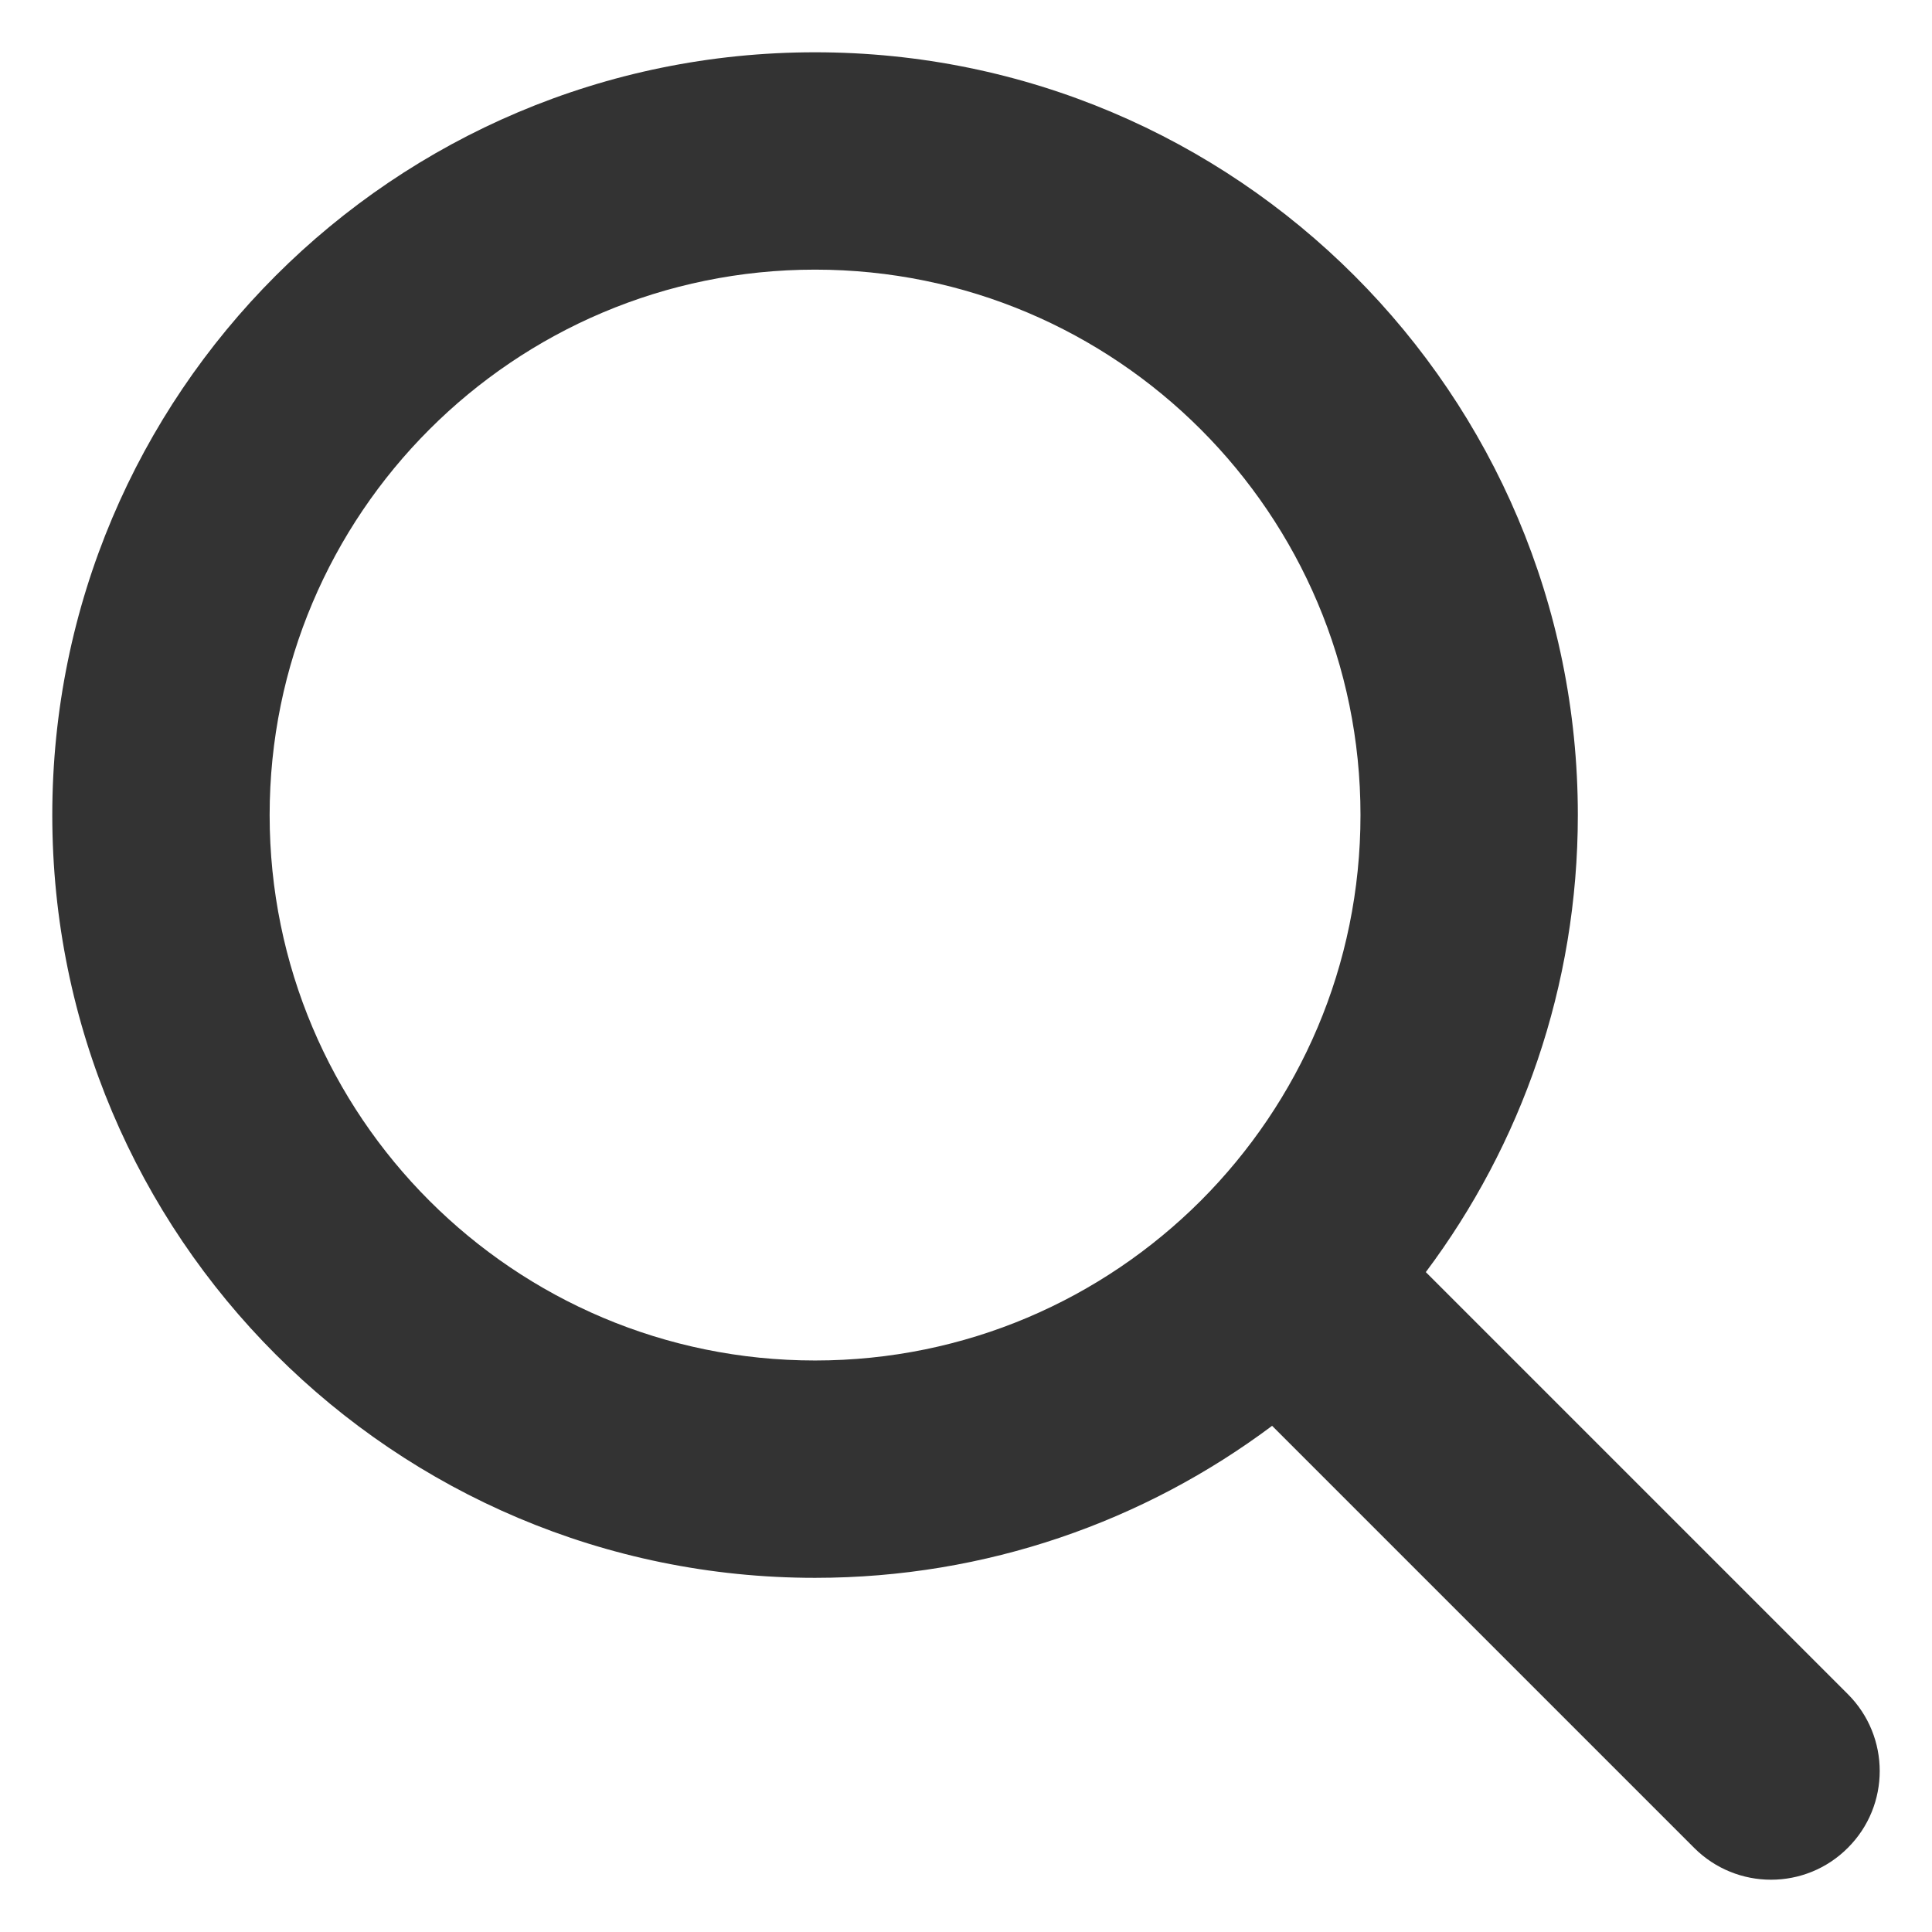
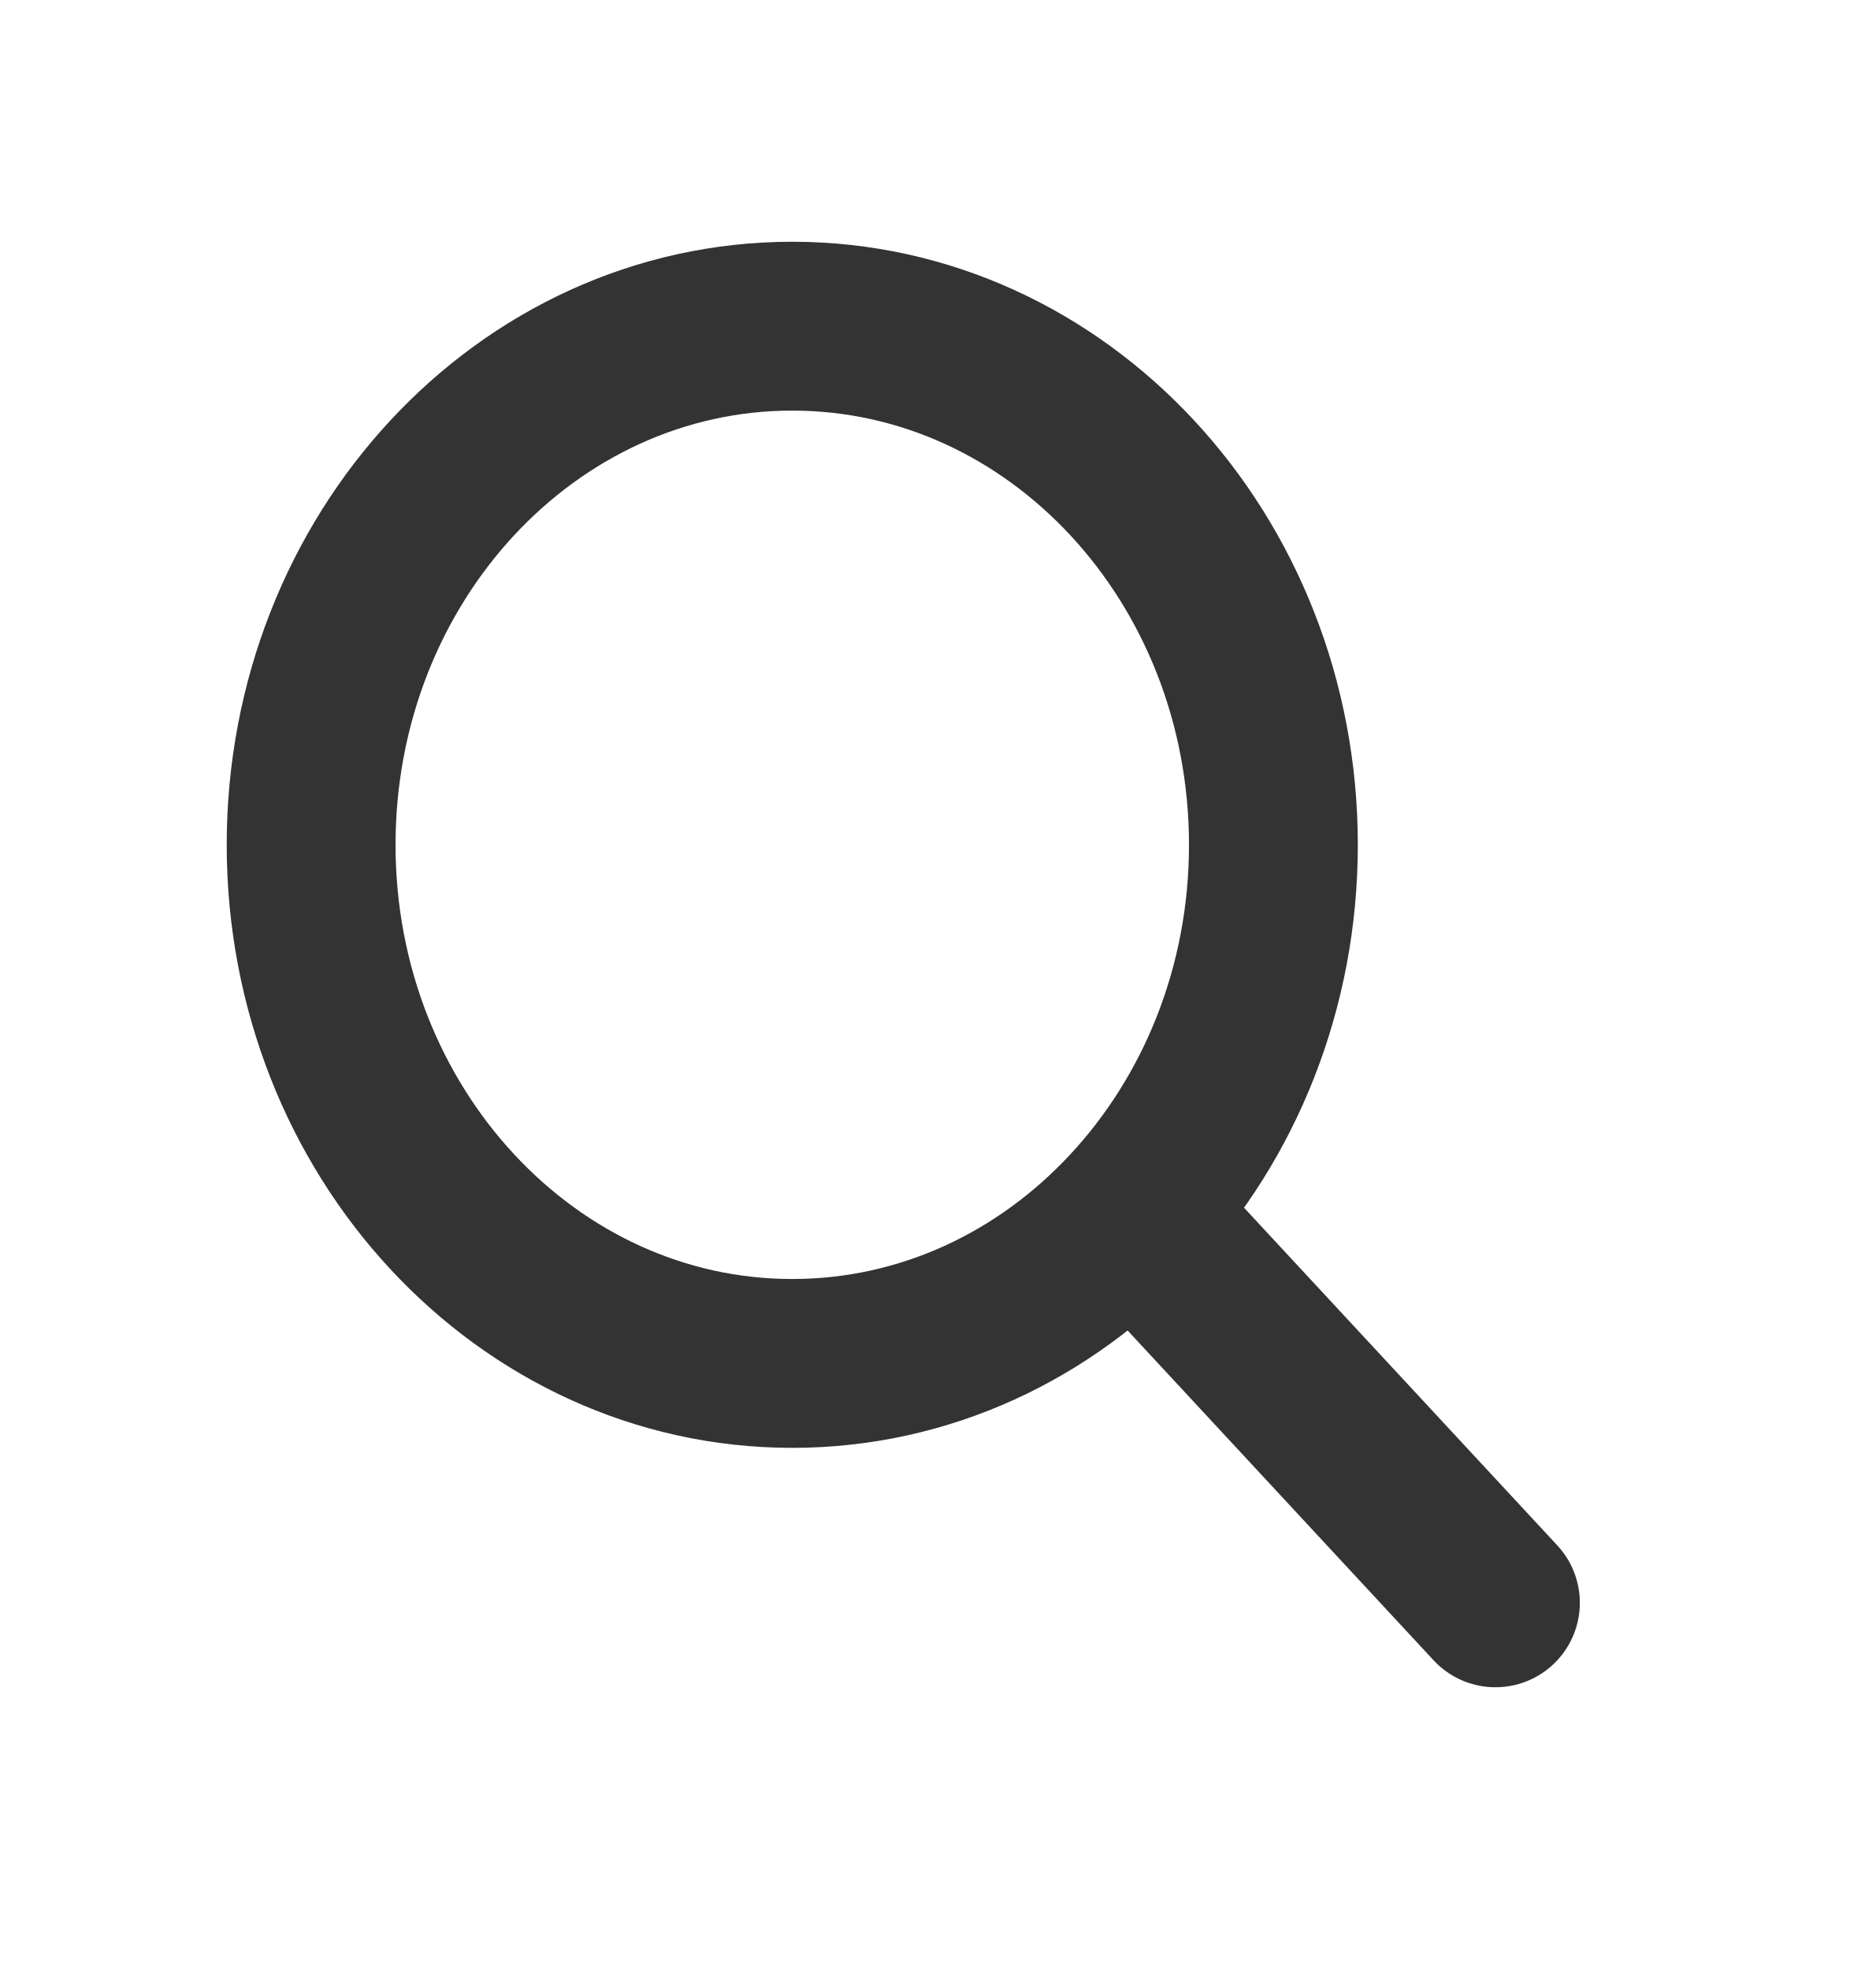
- <svg xmlns="http://www.w3.org/2000/svg" width="16" height="16" viewBox="0 0 16 16" fill="none">
-   <path fill-rule="evenodd" clip-rule="evenodd" d="M6.75 2.233C4.256 2.233 2.233 4.256 2.233 6.75C2.233 9.245 4.256 11.267 6.75 11.267C7.998 11.267 9.125 10.762 9.944 9.944C10.762 9.125 11.267 7.998 11.267 6.75C11.267 4.256 9.245 2.233 6.75 2.233ZM0.433 6.75C0.433 3.261 3.261 0.433 6.75 0.433C10.239 0.433 13.067 3.261 13.067 6.75C13.067 8.169 12.598 9.48 11.808 10.535L15.303 14.03C15.655 14.382 15.655 14.952 15.303 15.303C14.952 15.655 14.382 15.655 14.03 15.303L10.535 11.808C9.48 12.598 8.169 13.067 6.75 13.067C3.261 13.067 0.433 10.239 0.433 6.75Z" fill="#333333" />
+ <svg xmlns="http://www.w3.org/2000/svg" width="20" height="21" viewBox="0 0 20 21" fill="none">
+   <path d="M15.943 17.086L12.073 12.915M12.073 12.915C13.002 11.915 13.576 10.533 13.576 9.006C13.576 5.952 11.279 3.477 8.446 3.477C5.614 3.477 3.317 5.952 3.317 9.006C3.317 12.059 5.614 14.534 8.446 14.534C9.863 14.534 11.145 13.916 12.073 12.915Z" stroke="#333333" stroke-width="1.8" stroke-linecap="round" stroke-linejoin="round" />
</svg>
